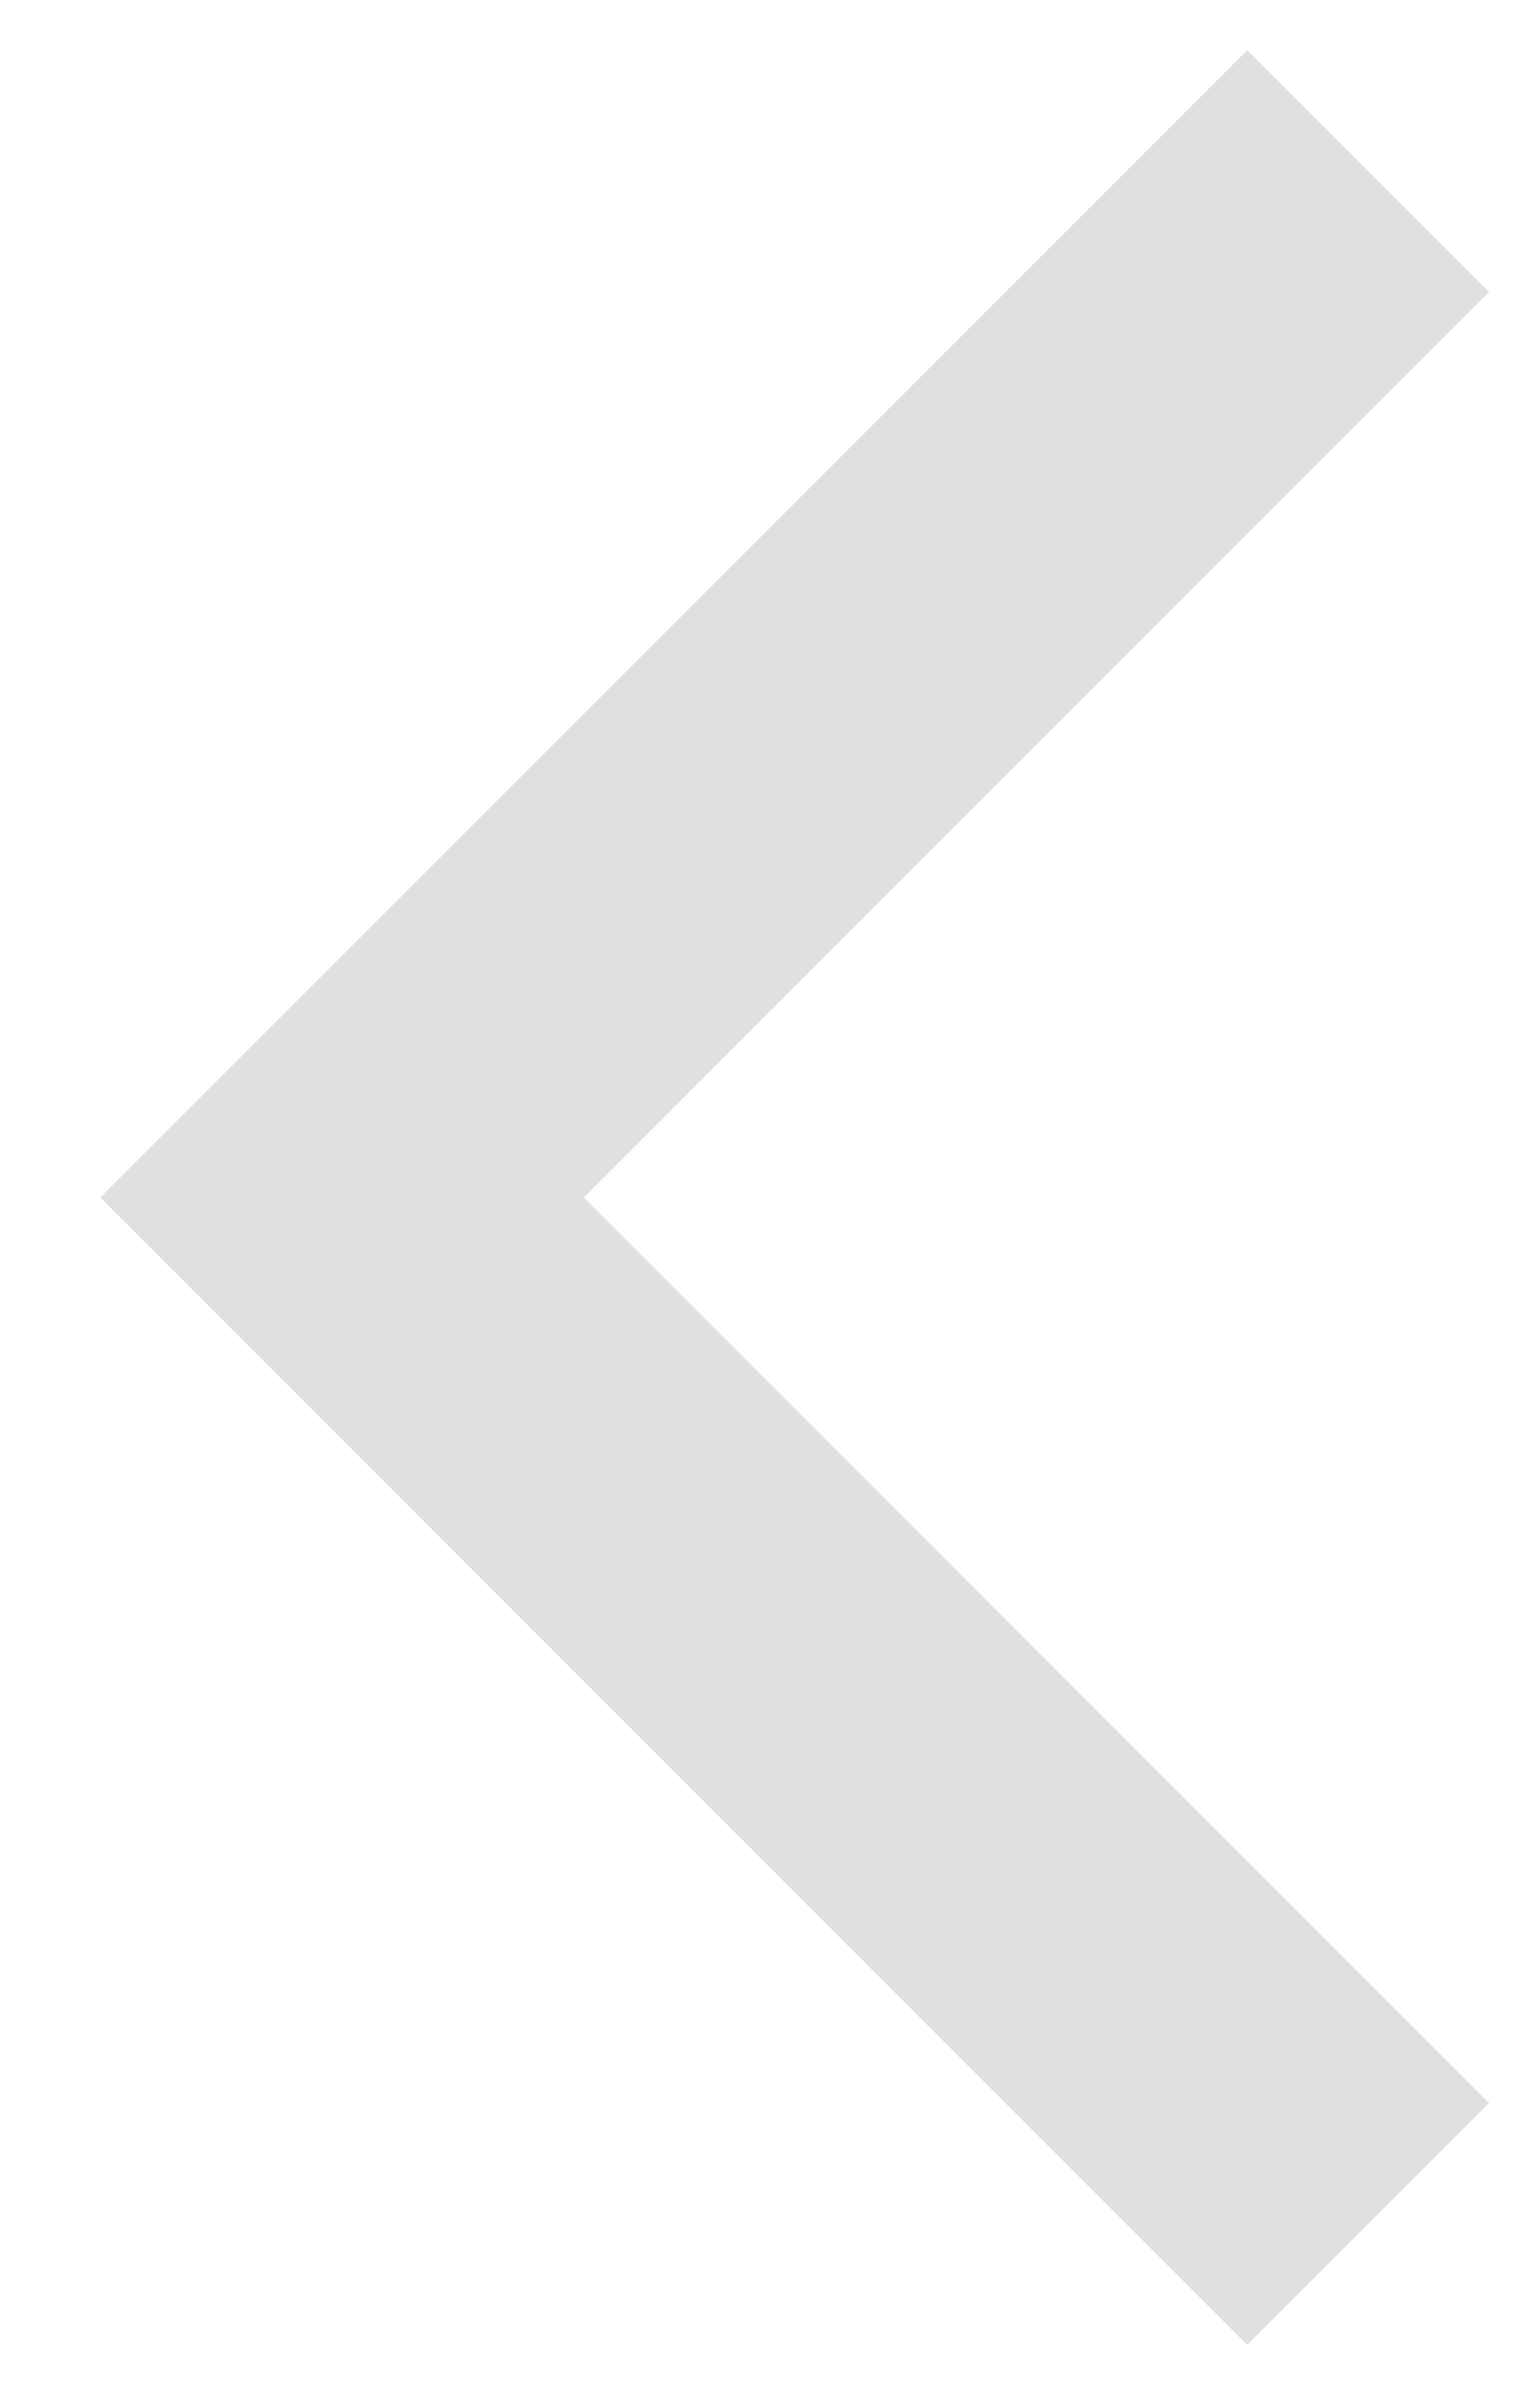
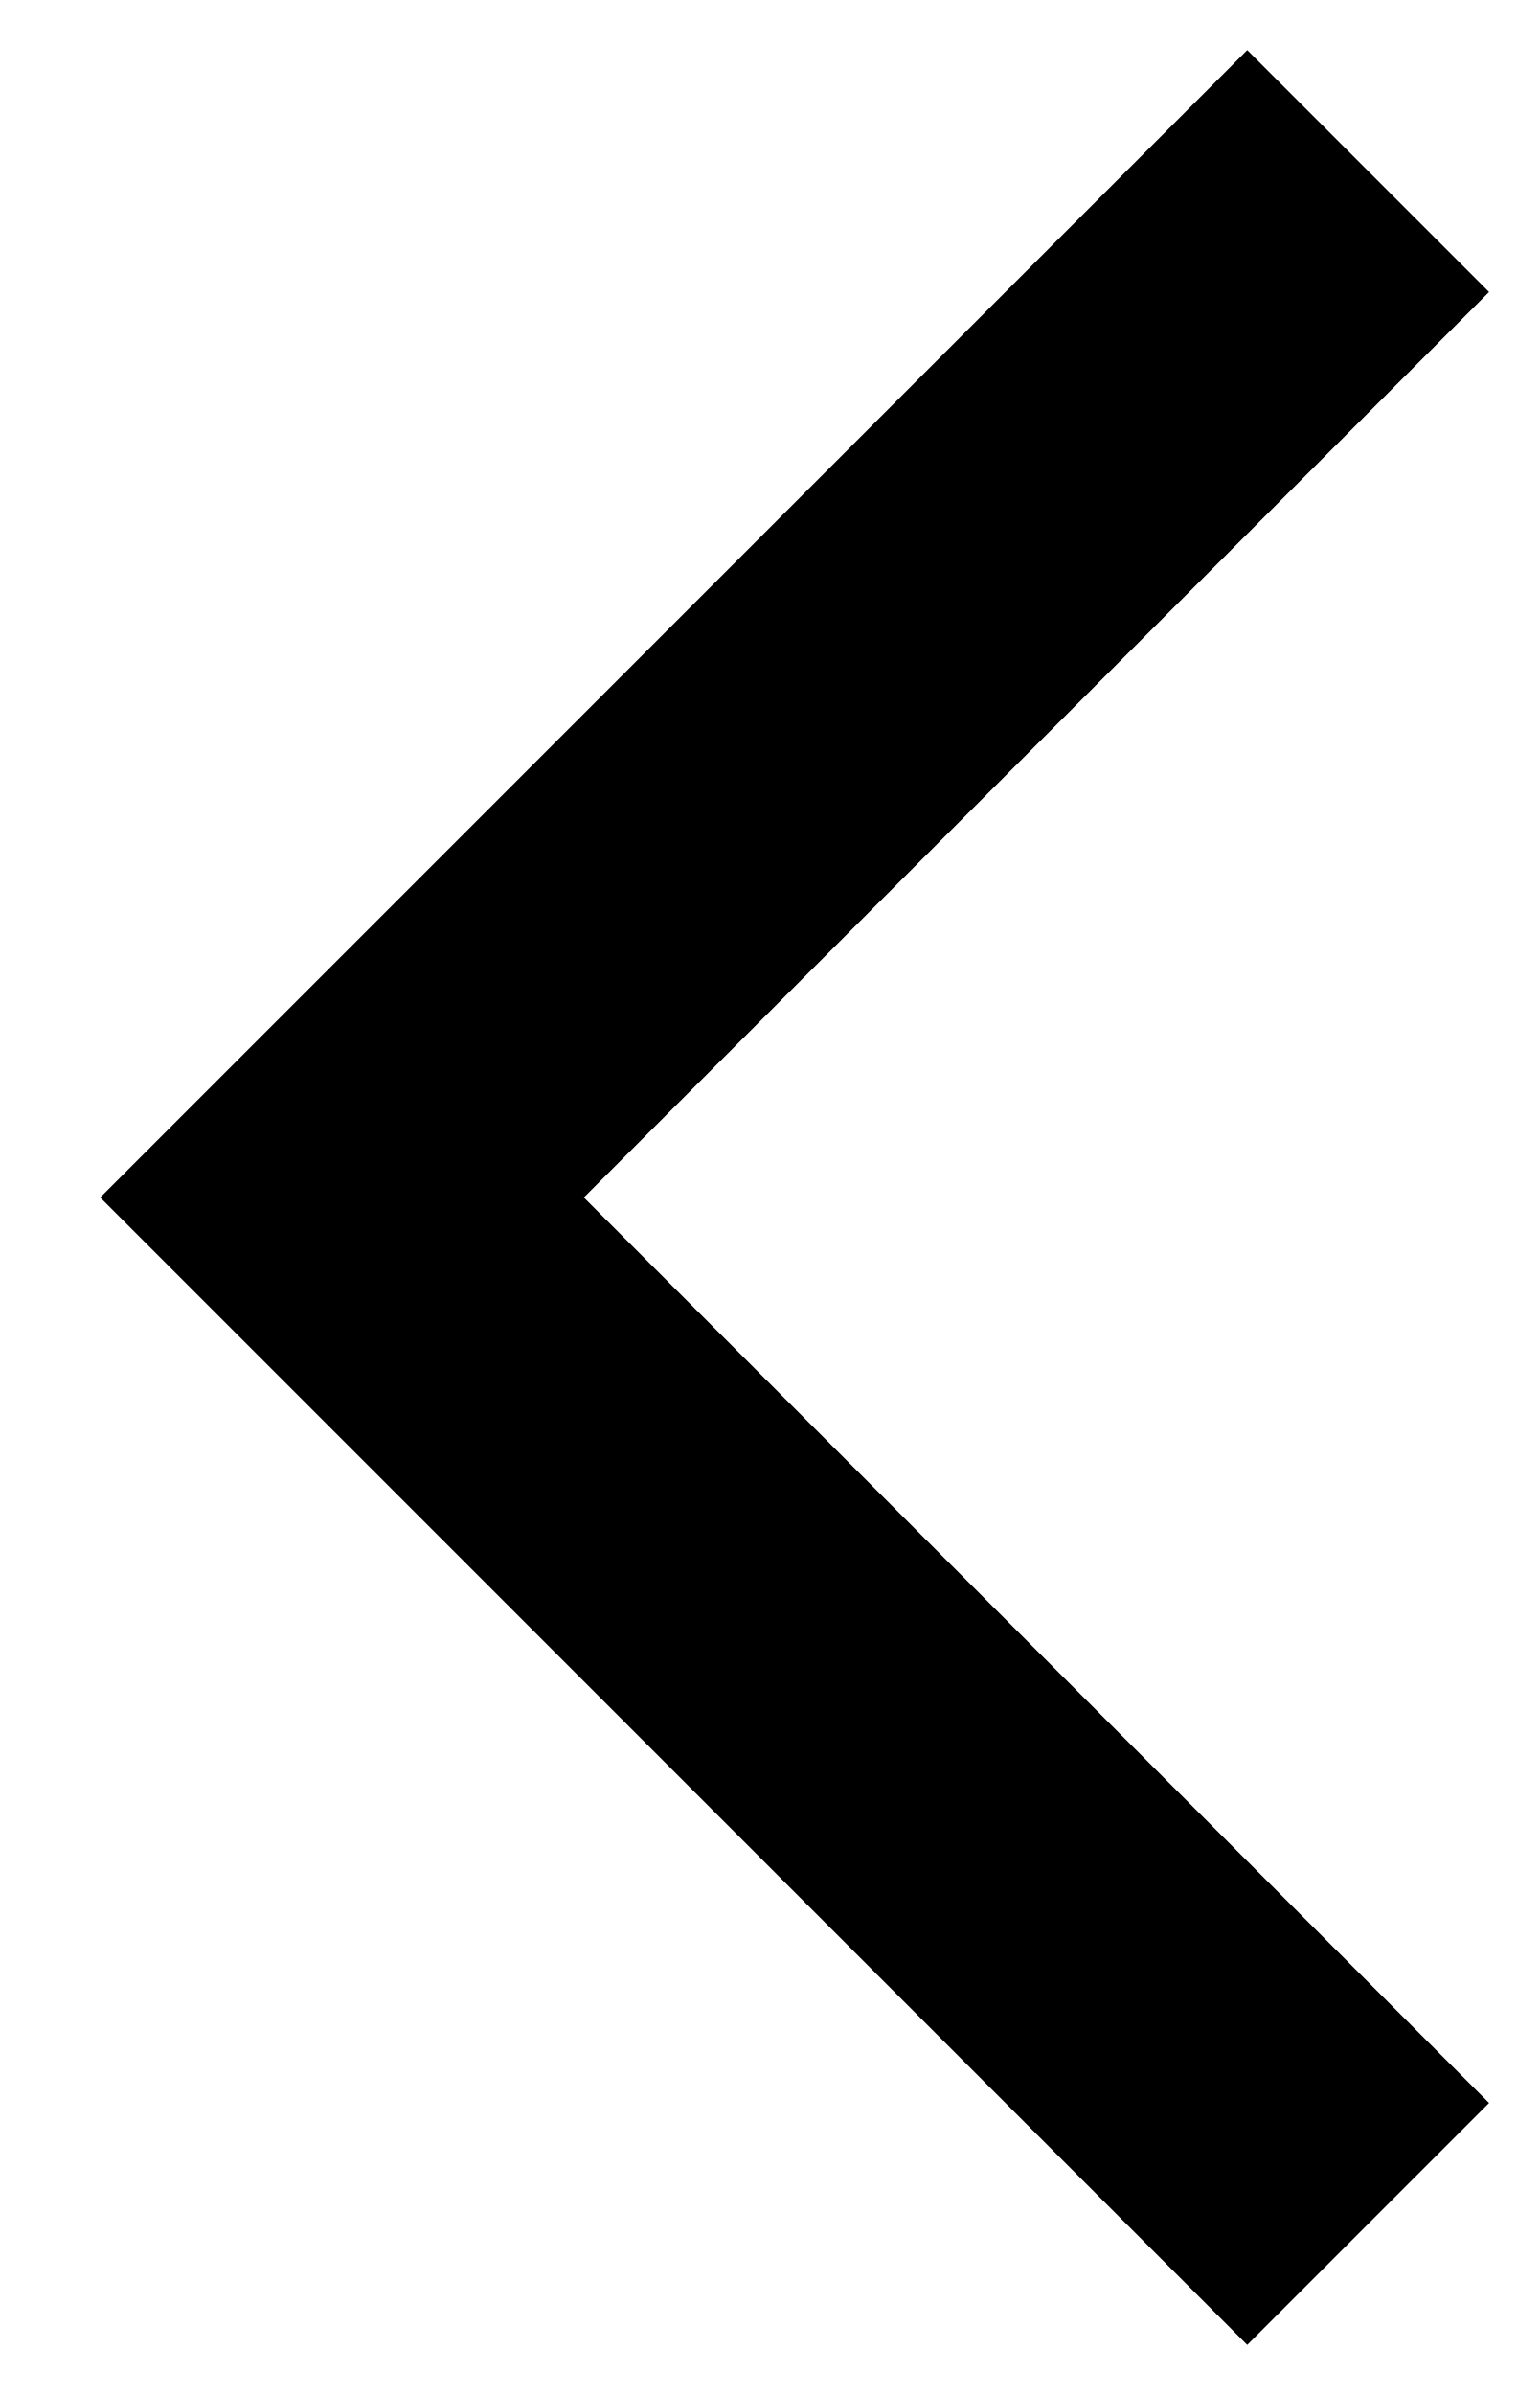
<svg xmlns="http://www.w3.org/2000/svg" width="9" height="14" viewBox="0 0 9 14" fill="none">
-   <path fill-rule="evenodd" clip-rule="evenodd" d="M8.707 12.293L7.293 13.707L0.586 7L7.293 0.293L8.707 1.707L3.414 7L8.707 12.293Z" fill="#E0E0E0" />
+   <path fill-rule="evenodd" clip-rule="evenodd" d="M8.707 12.293L7.293 13.707L0.586 7L7.293 0.293L8.707 1.707L3.414 7L8.707 12.293Z" fill="currentColor" />
</svg>
